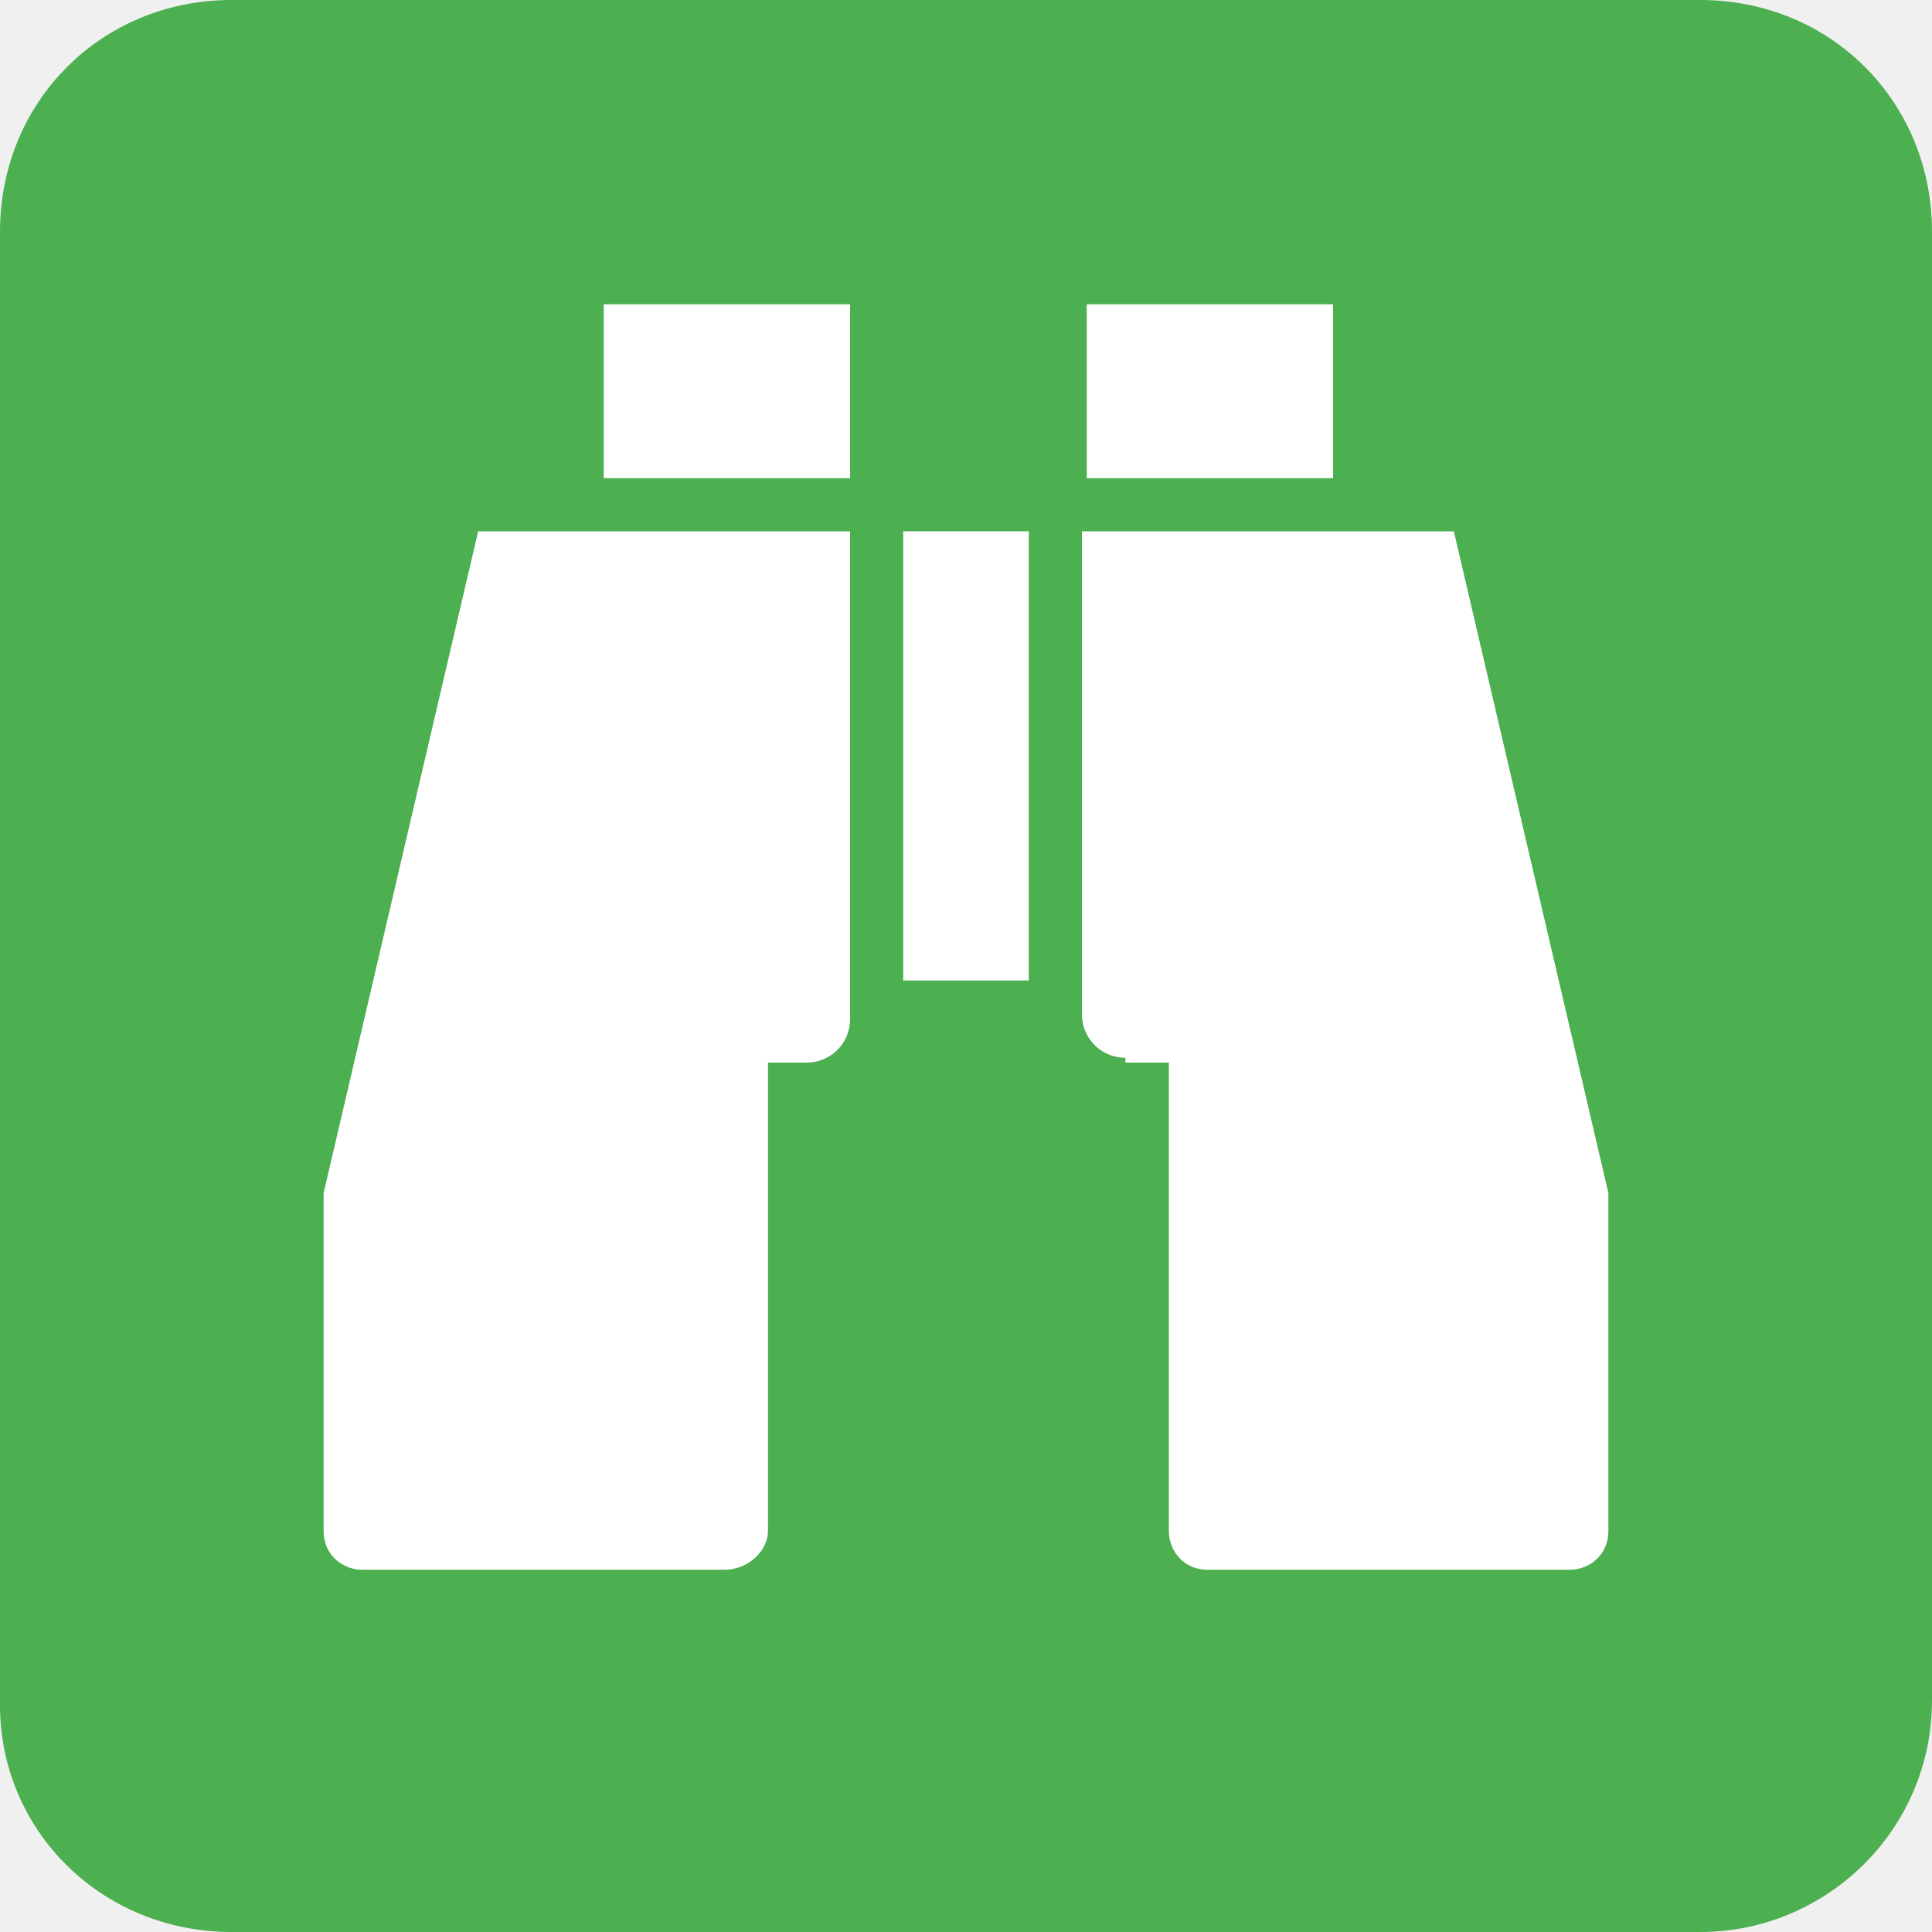
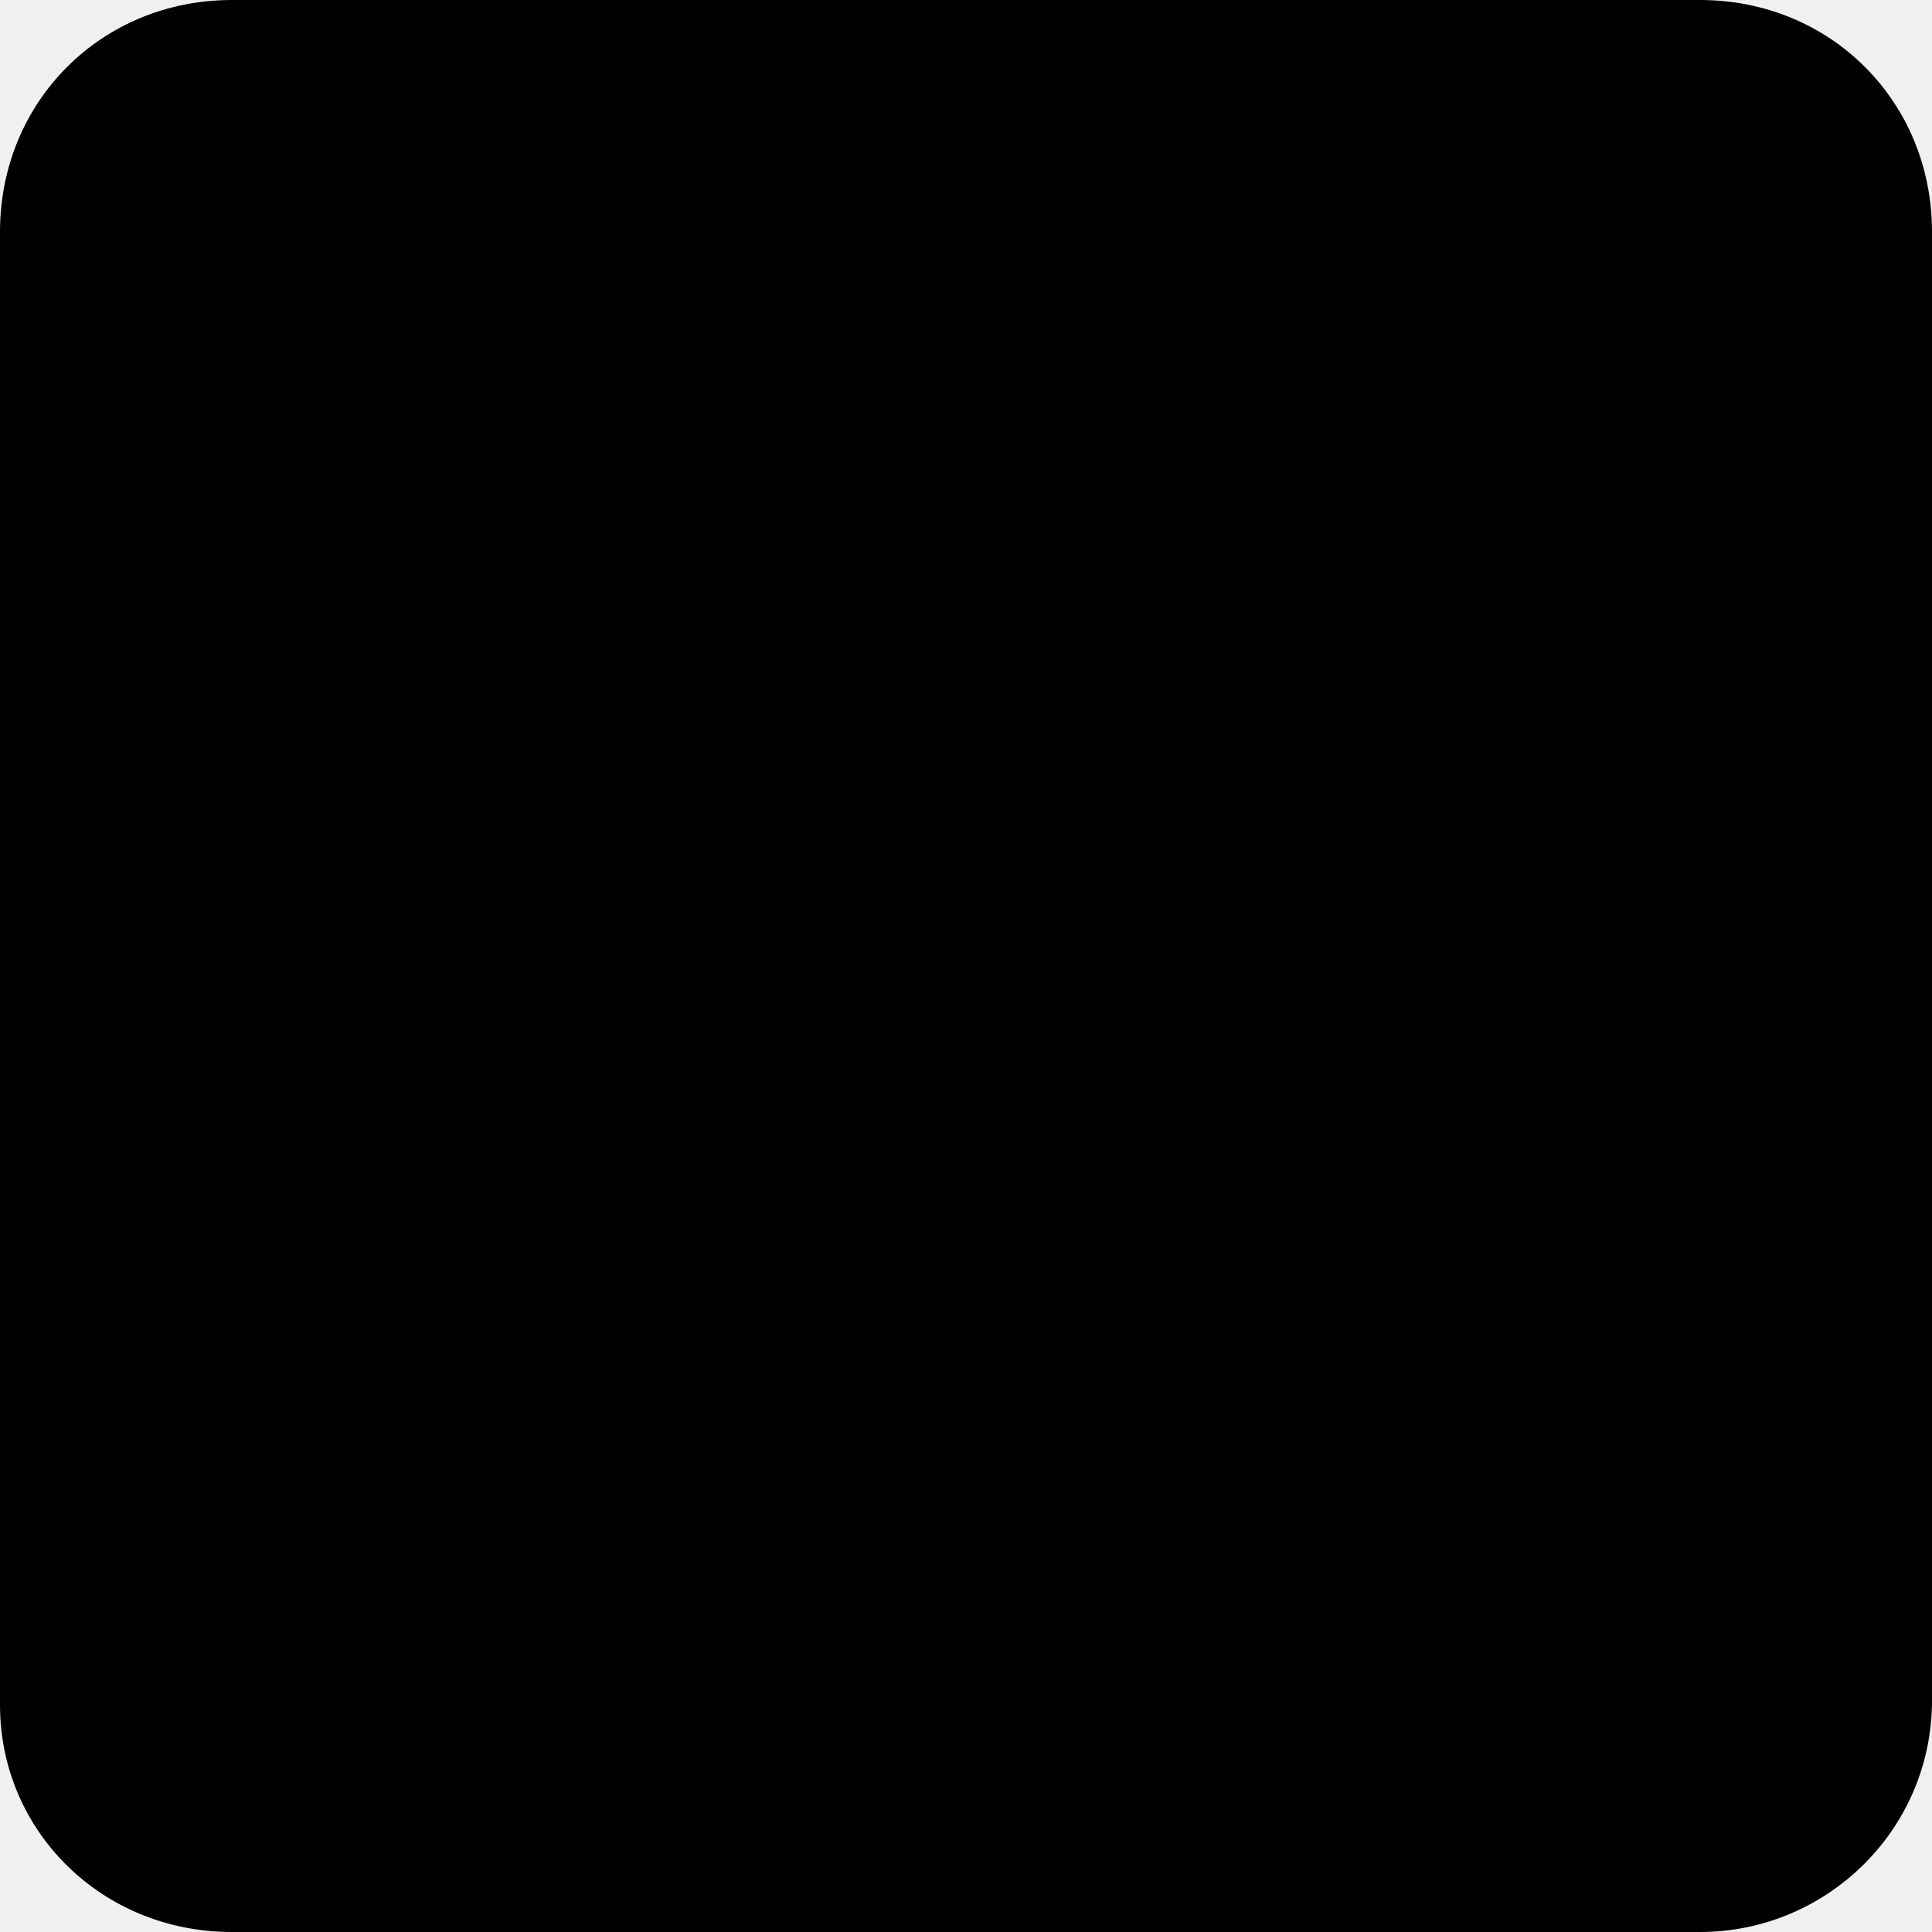
<svg xmlns="http://www.w3.org/2000/svg" version="1.1" id="Layer_1" x="0px" y="0px" width="40px" height="40px" viewBox="0 0 40 40" enable-background="new 0 0 40 40" xml:space="preserve">
  <g>
-     <path fill="#4CAF50" d="M35.2,40c2.6,0,4.8-2.1,4.8-4.8V4.8C40,2.1,37.9,0,35.2,0H4.8C2.1,0,0,2.1,0,4.8v30.5C0,37.9,2.1,40,4.8,40   H35.2z" />
-     <rect x="12.5" y="6.3" fill="#FFFFFF" width="5.1" height="3.6" />
-     <path fill="#FFFFFF" d="M23.3,21.9c-0.5,0-0.9-0.4-0.9-0.9V11h7.7l3.2,13.7l0,0.9v6.1c0,0.5-0.4,0.8-0.8,0.8h-7.5   c-0.5,0-0.8-0.4-0.8-0.8v-9.7H23.3" />
-     <path fill="#FFFFFF" d="M16.7,22c0.5,0,0.9-0.4,0.9-0.9V11H9.9L6.7,24.7l0,0.9v6.1c0,0.5,0.4,0.8,0.8,0.8H15c0.5,0,0.9-0.4,0.9-0.8   V22H16.7" />
-     <rect x="18.7" y="11" fill="#FFFFFF" width="2.6" height="9.3" />
-     <rect x="22.5" y="6.3" fill="#FFFFFF" width="5.1" height="3.6" />
+     <path fill="currentColor" d="M35.2,40c2.6,0,4.8-2.1,4.8-4.8V4.8C40,2.1,37.9,0,35.2,0H4.8C2.1,0,0,2.1,0,4.8v30.5C0,37.9,2.1,40,4.8,40   H35.2z" />
+     <rect x="12.5" y="6.3" width="5.1" height="3.6" />
+     <path d="M23.3,21.9c-0.5,0-0.9-0.4-0.9-0.9V11h7.7l3.2,13.7l0,0.9v6.1c0,0.5-0.4,0.8-0.8,0.8h-7.5   c-0.5,0-0.8-0.4-0.8-0.8v-9.7H23.3" />
+     <path d="M16.7,22c0.5,0,0.9-0.4,0.9-0.9V11H9.9L6.7,24.7l0,0.9v6.1c0,0.5,0.4,0.8,0.8,0.8H15c0.5,0,0.9-0.4,0.9-0.8   V22H16.7" />
+     <rect x="18.7" y="11" width="2.6" height="9.3" />
+     <rect x="22.5" y="6.3" width="5.1" height="3.6" />
  </g>
</svg>
